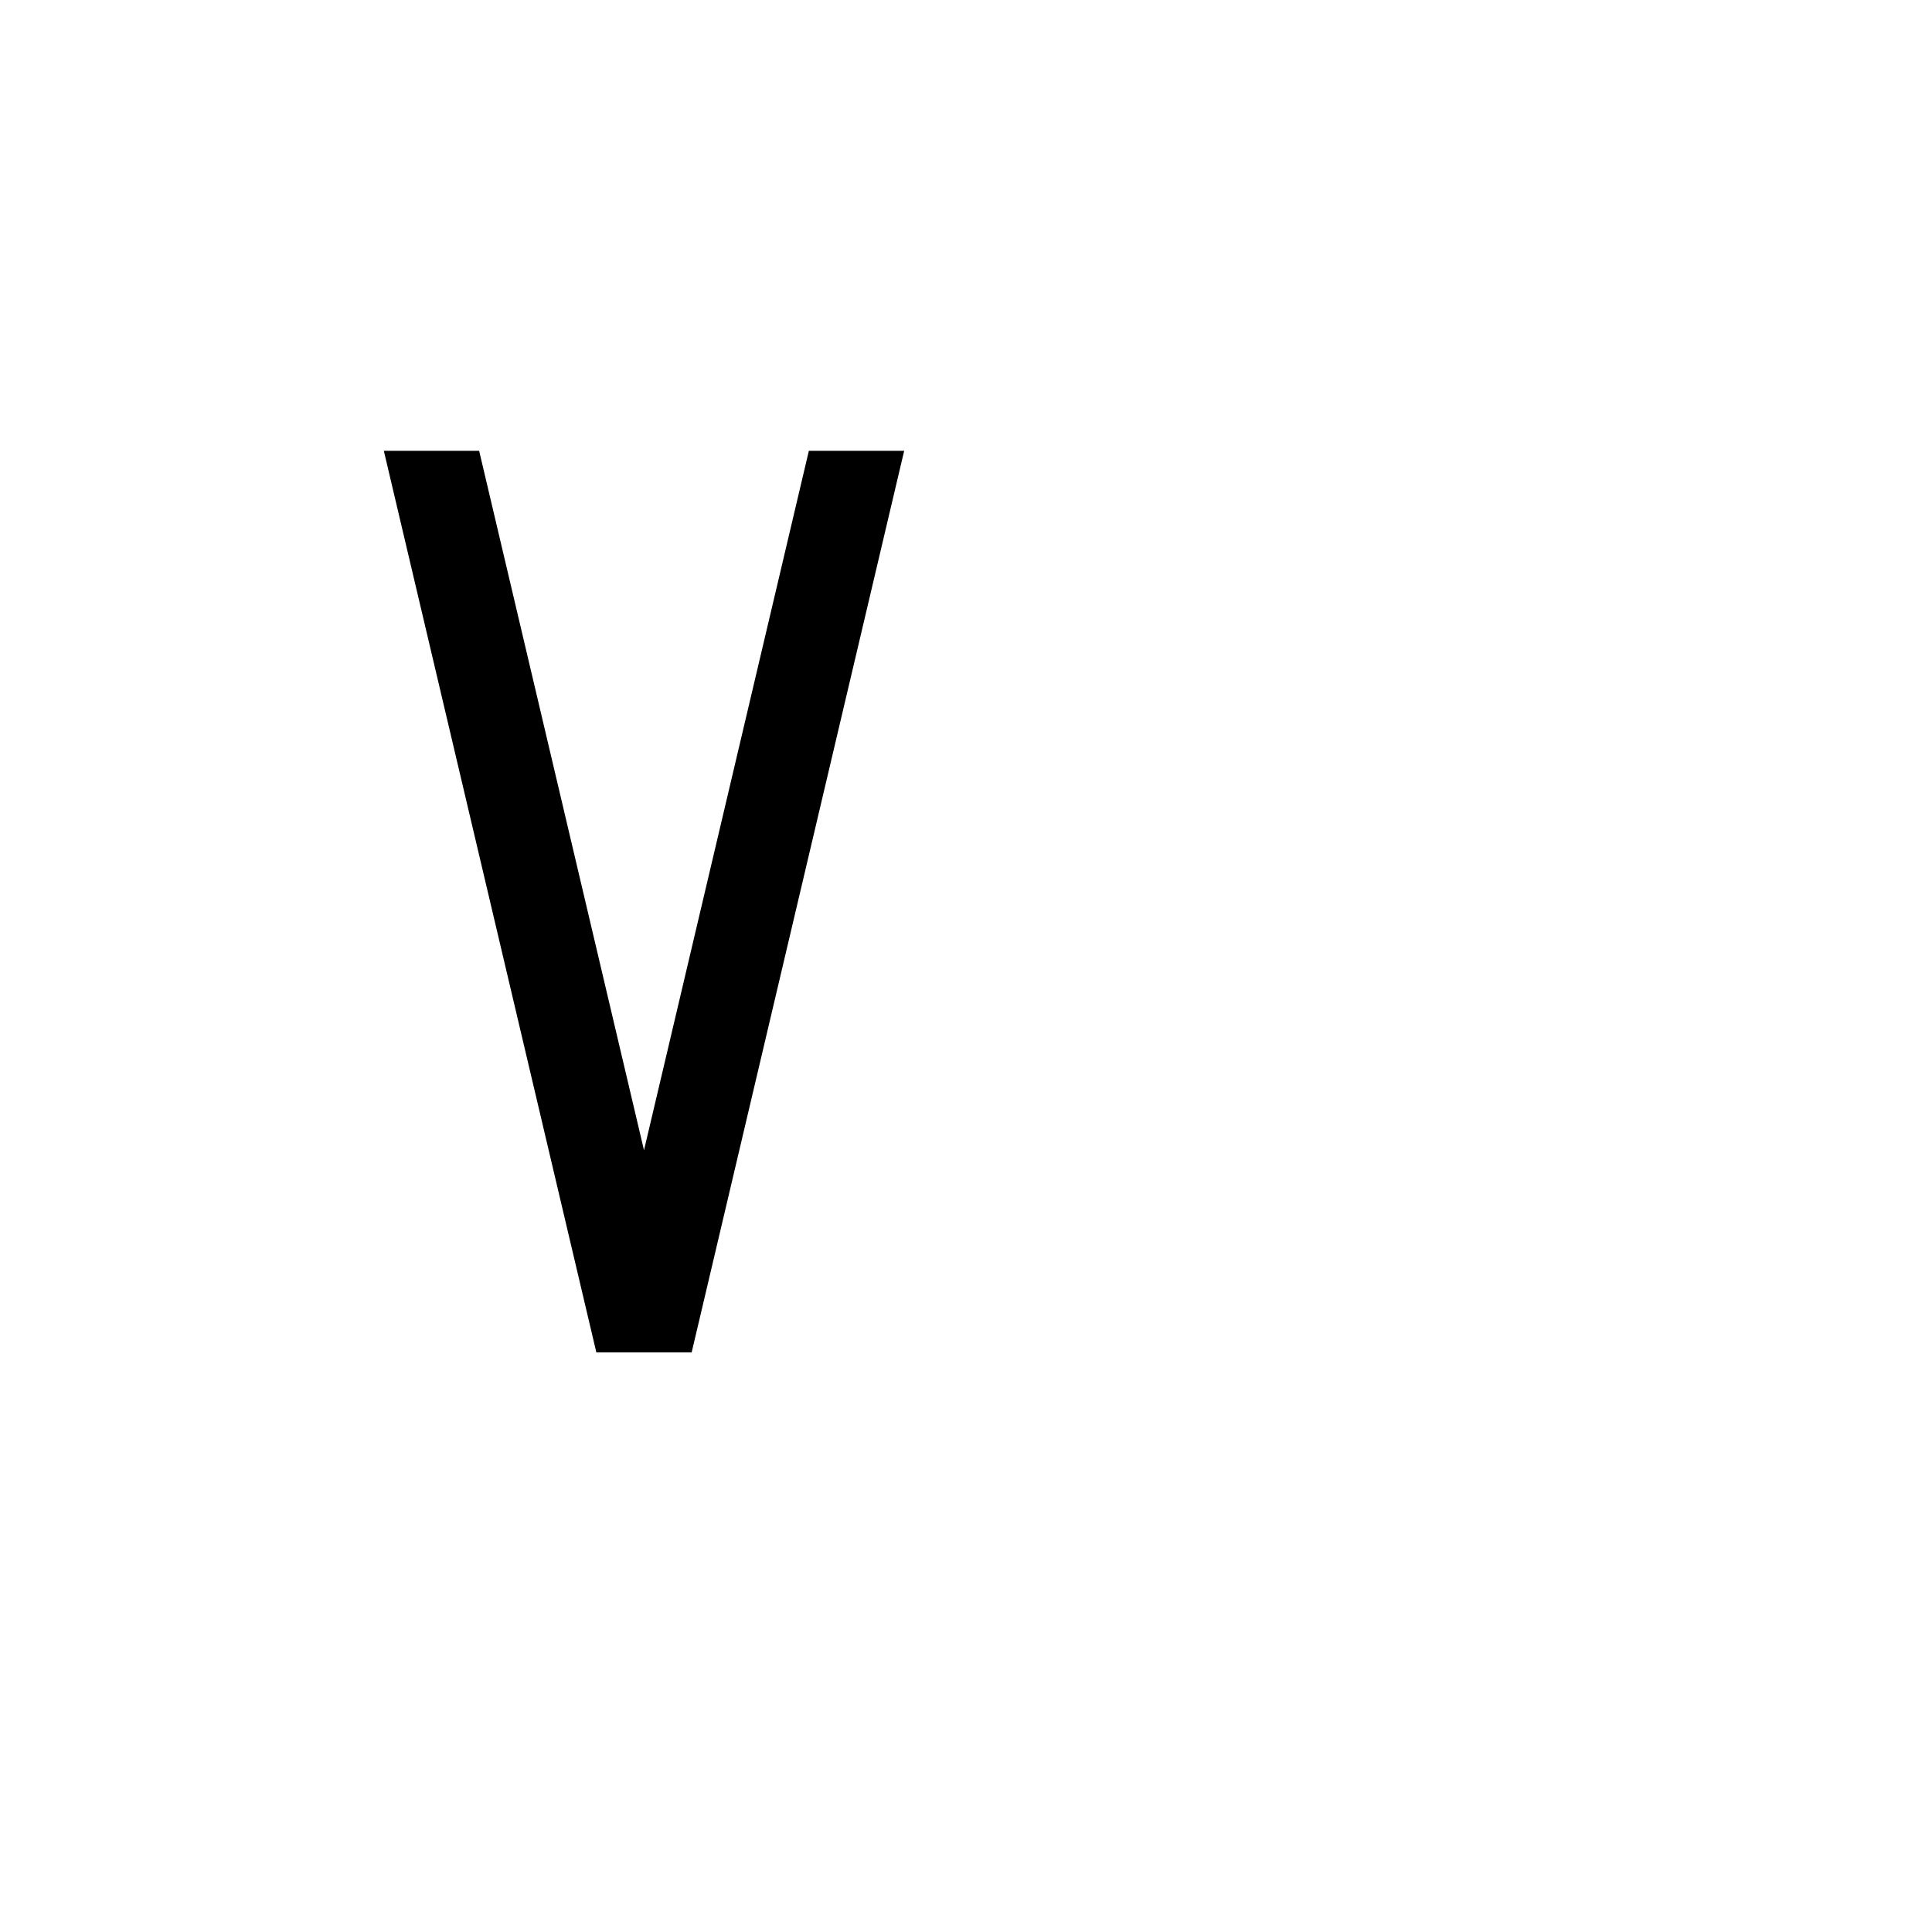
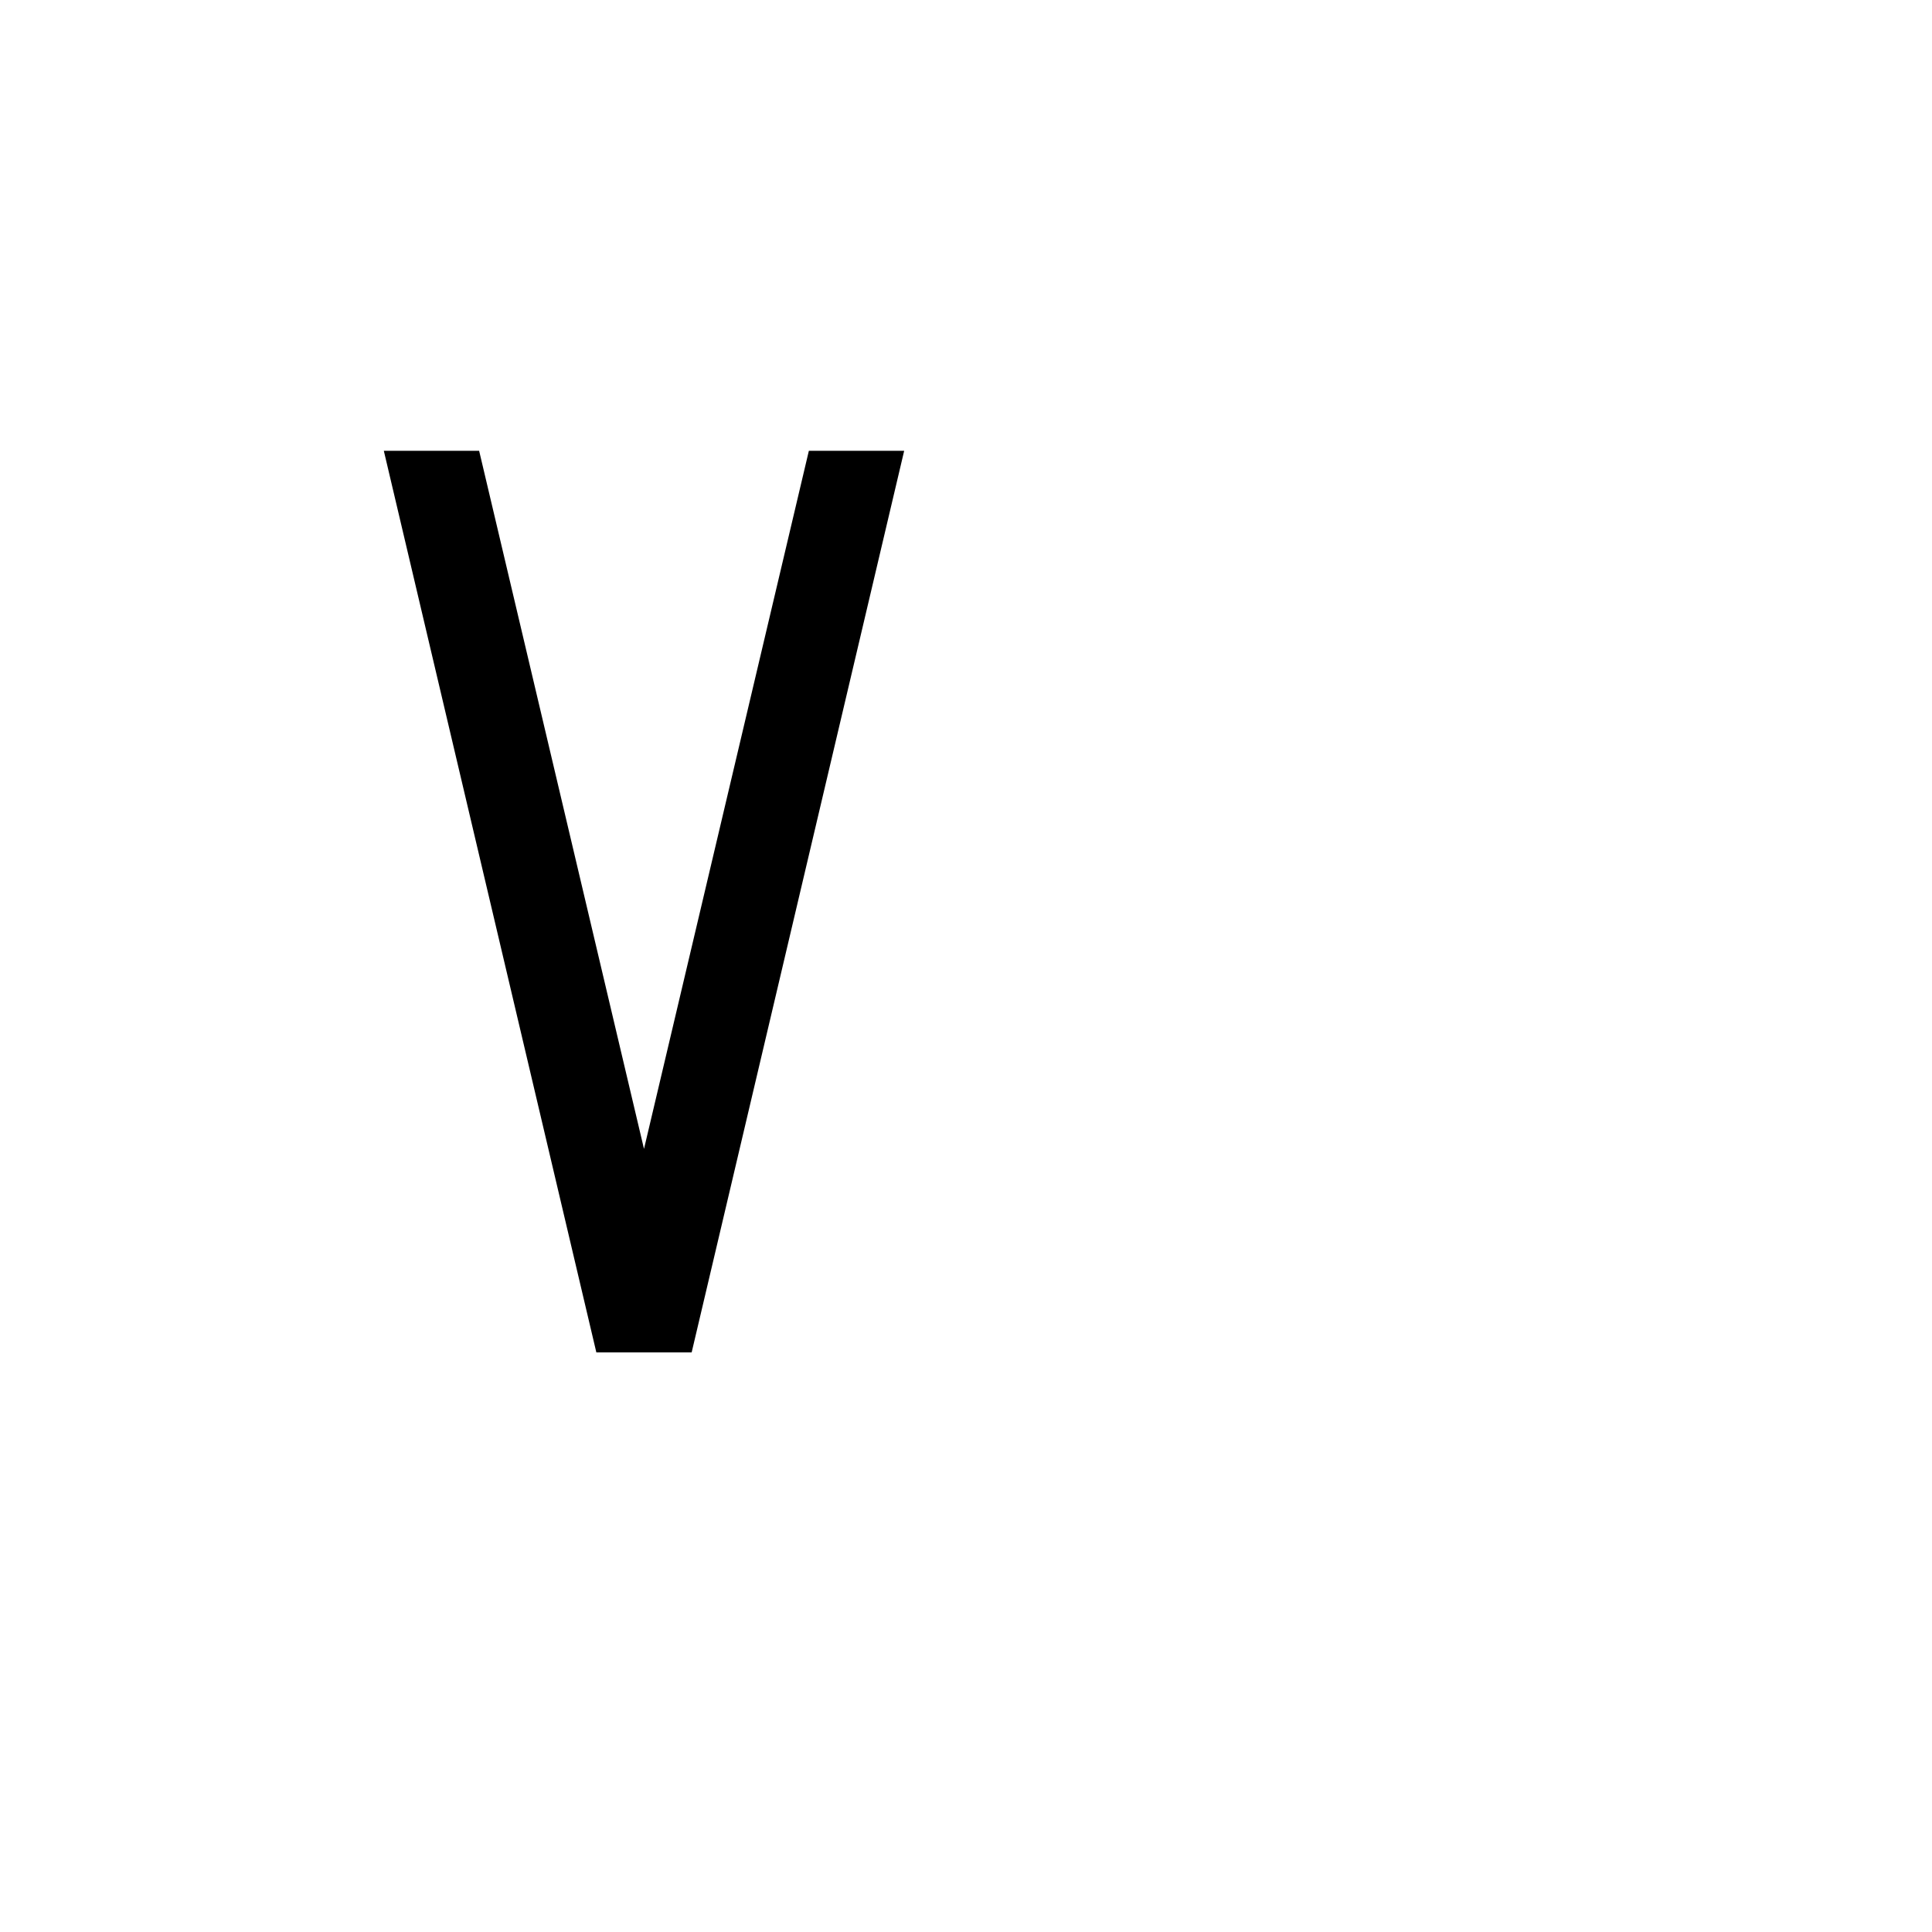
<svg xmlns="http://www.w3.org/2000/svg" viewBox="-0.25 -1.05 1.5 1.5">
-   <path d="M 0.213 -0 L 0.378 -0.7 L 0.452 -0.7 L 0.287 -0 L 0.213 -0 Z M 0.213 -0 L 0.048 -0.7 L 0.122 -0.7 L 0.287 -0 L 0.213 -0 Z" fill="black" />
+   <path d="M 0.048 -0.7 L 0.122 -0.7 L 0.25 -0.158 L 0.378 -0.7 L 0.452 -0.7 L 0.287 -0 L 0.213 -0 L 0.048 -0.7 Z" fill="black" />
</svg>
